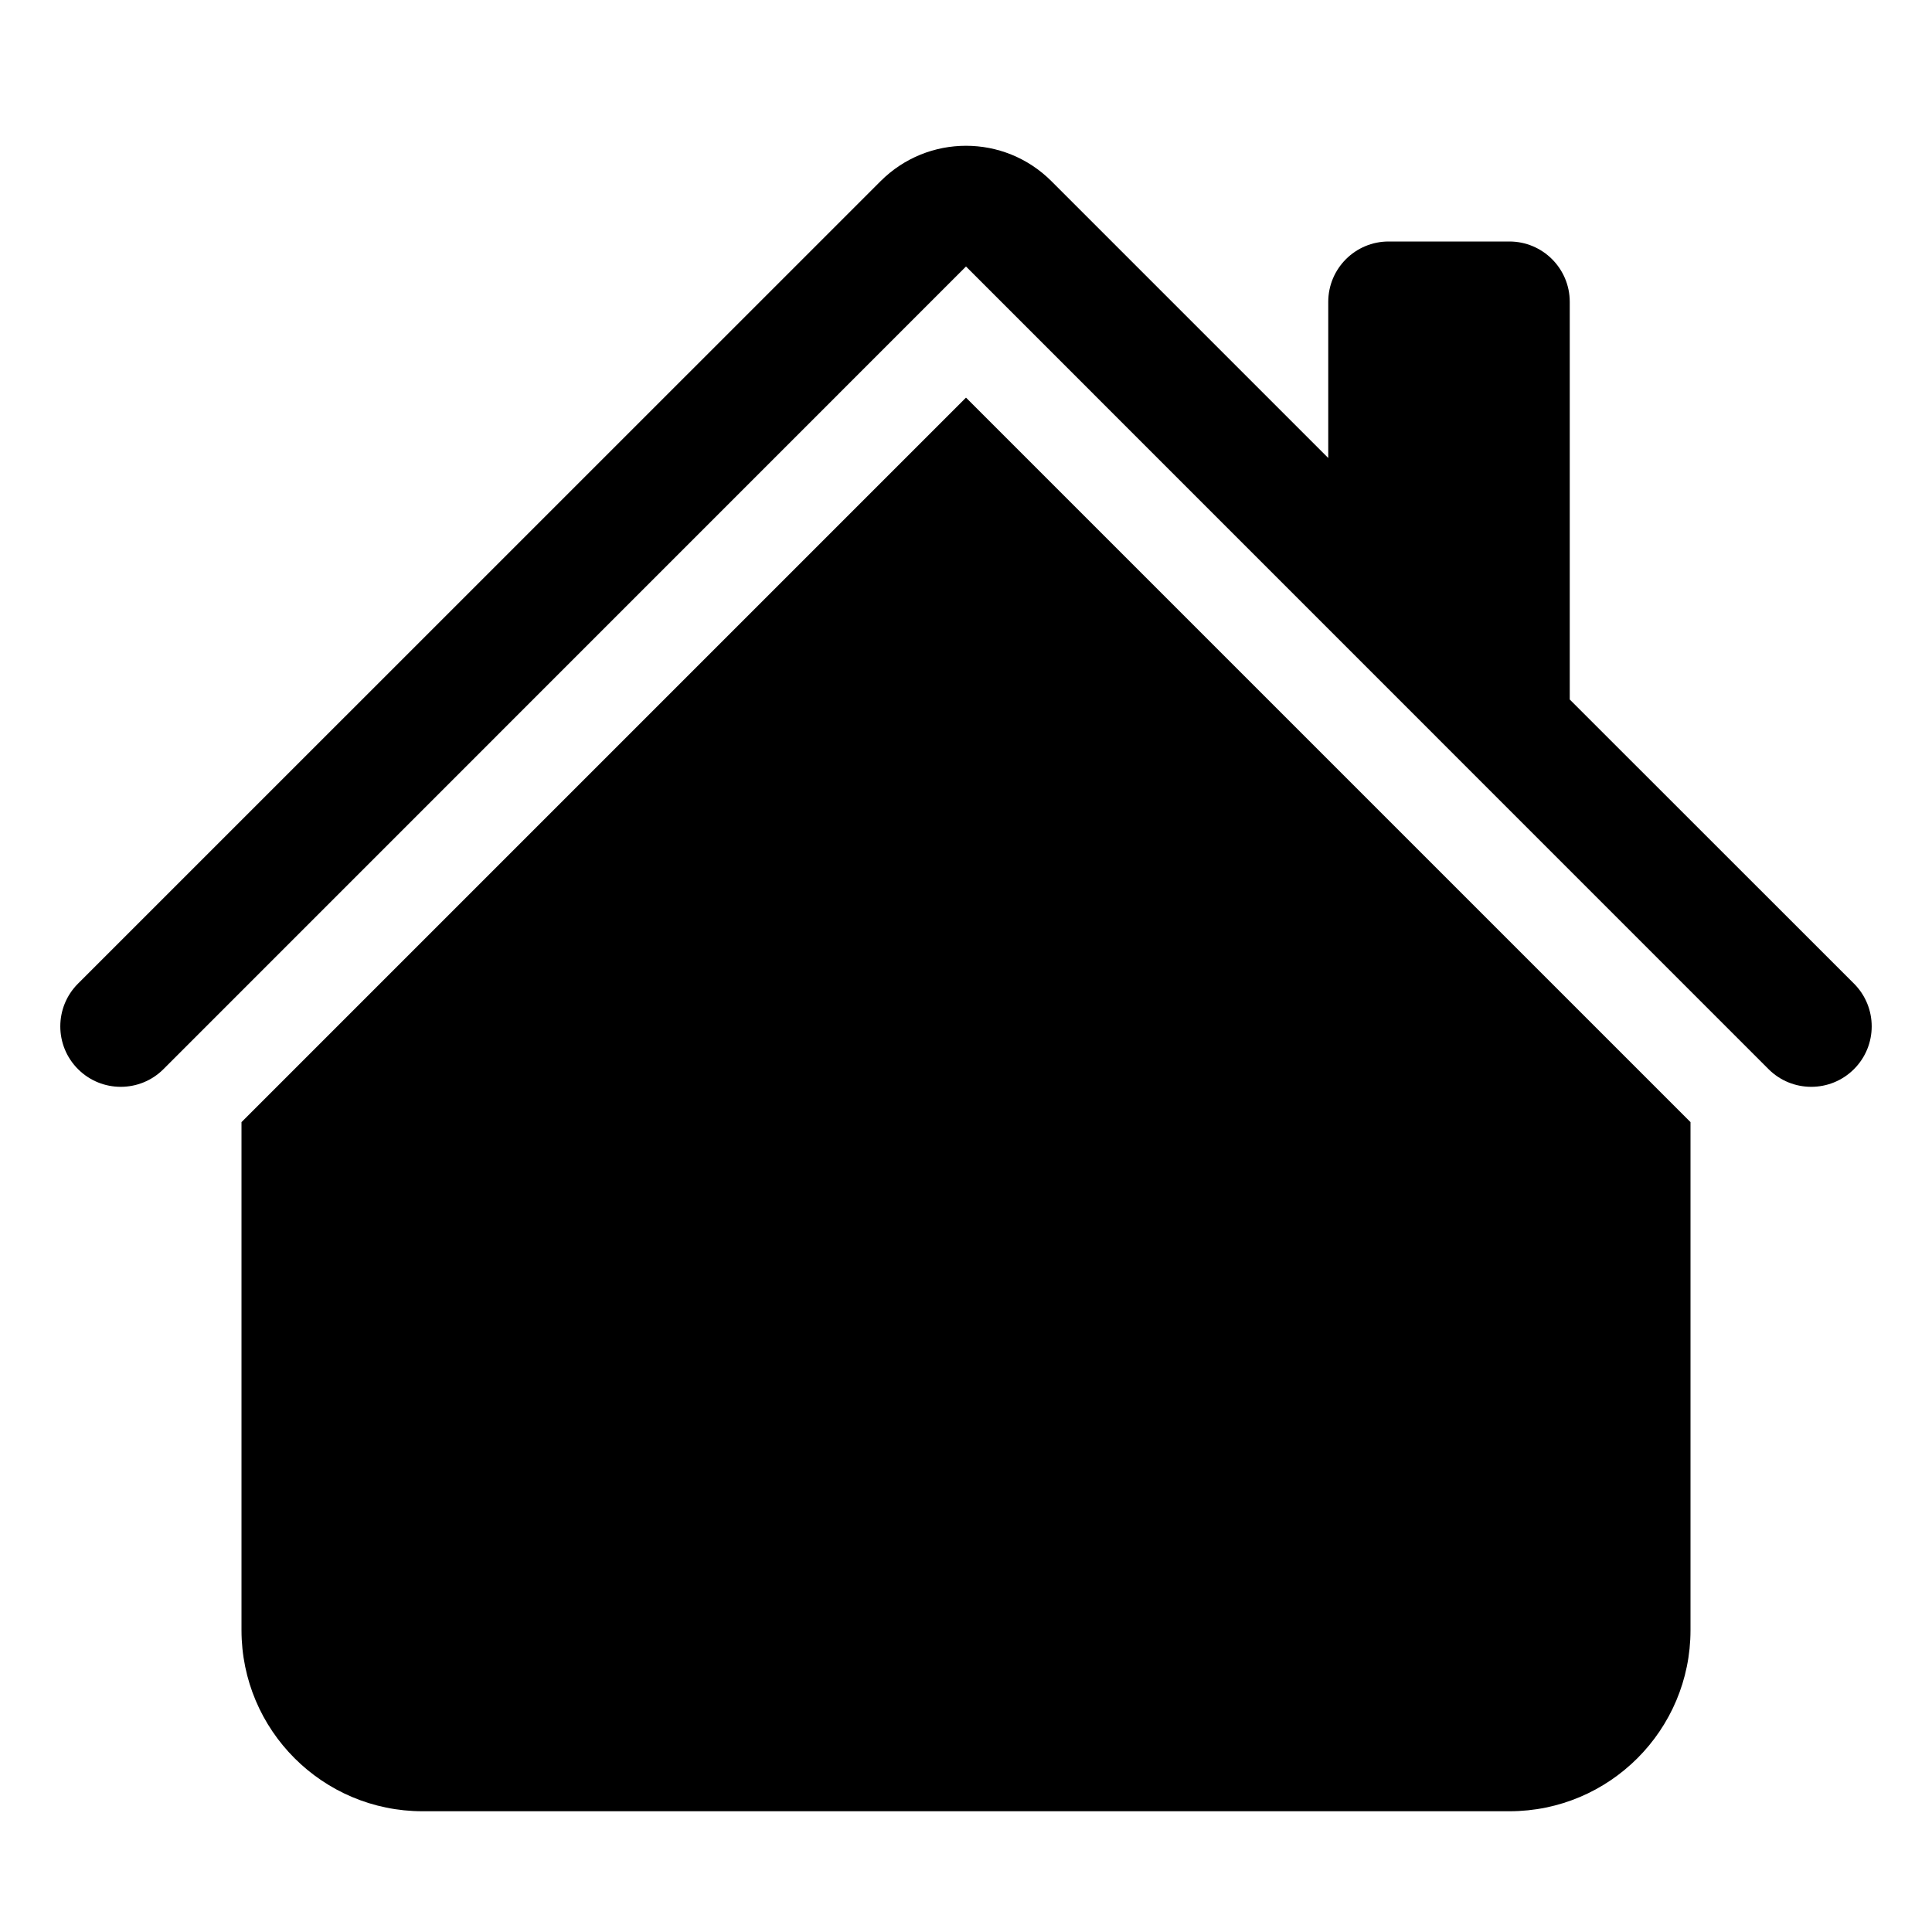
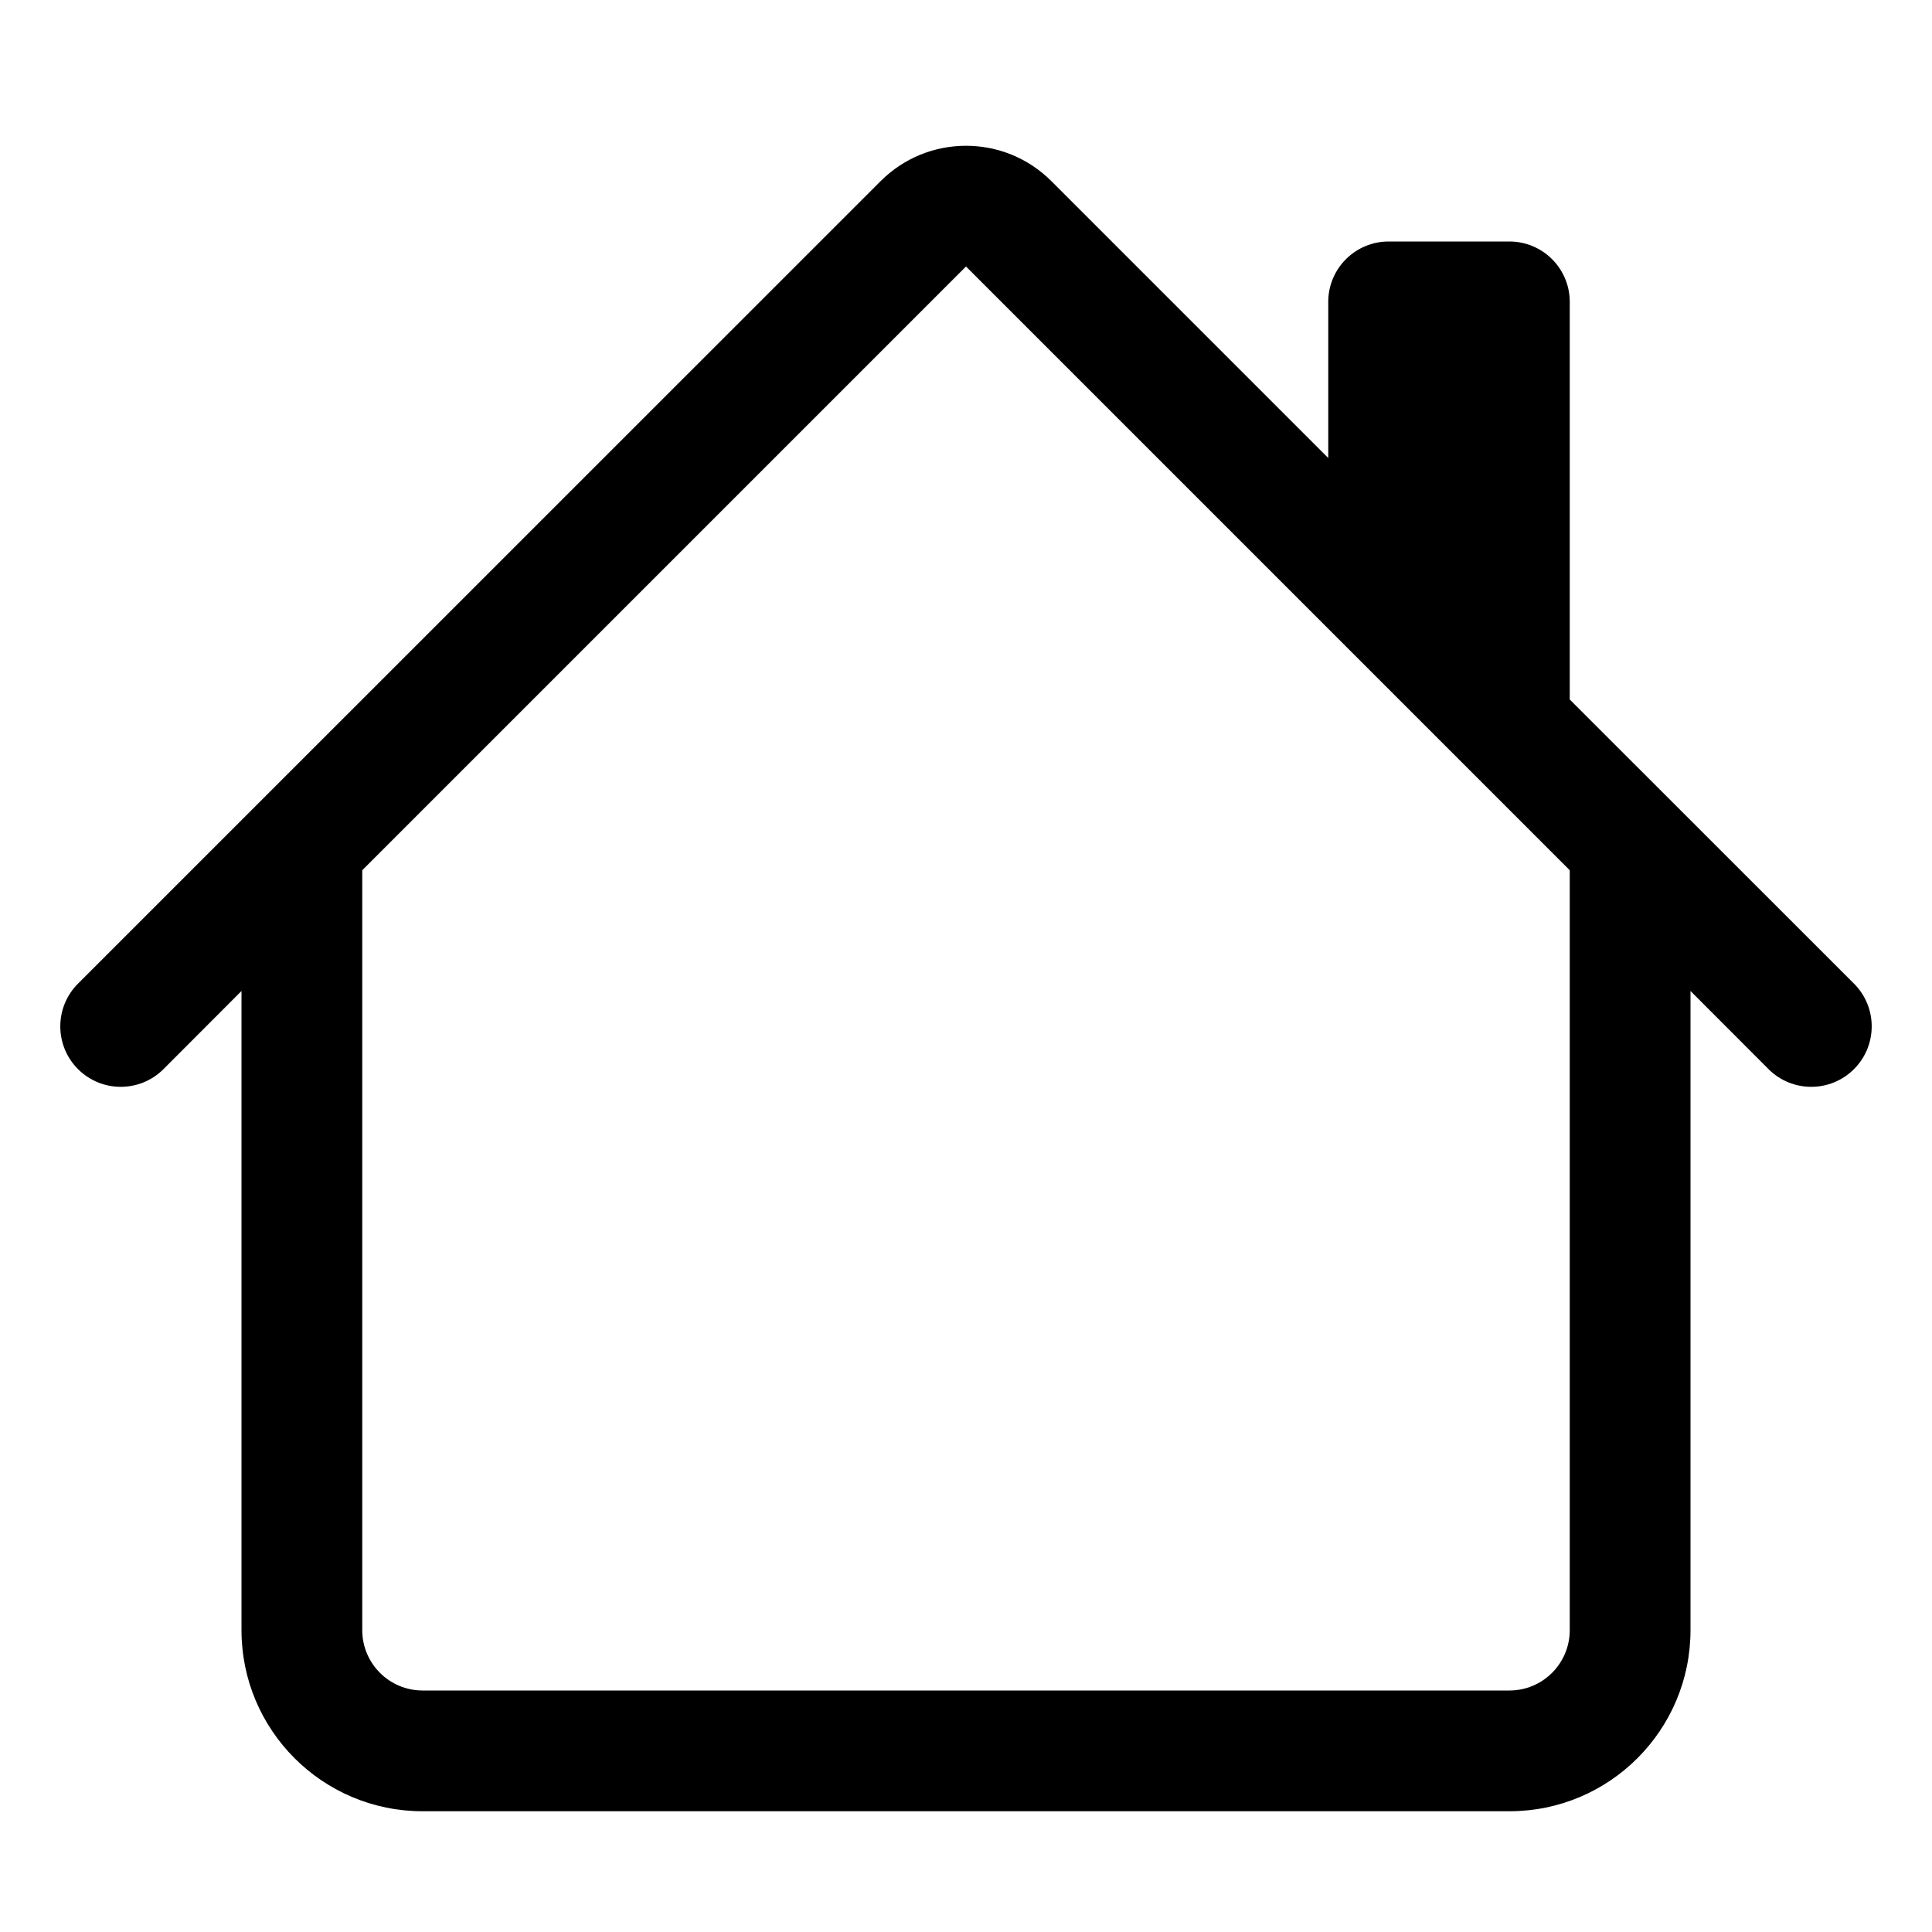
- <svg xmlns="http://www.w3.org/2000/svg" width="16" height="16" fill="currentColor" class="bi bi-house-fill" viewBox="0 0 16 16">
-   <path d="M8.707 1.5a1 1 0 0 0-1.414 0L.646 8.146a.5.5 0 0 0 .708.708L8 2.207l6.646 6.647a.5.5 0 0 0 .708-.708L13 5.793V2.5a.5.5 0 0 0-.5-.5h-1a.5.5 0 0 0-.5.5v1.293L8.707 1.5Z" />
-   <path d="m8 3.293 6 6V13.5a1.5 1.5 0 0 1-1.5 1.5h-9A1.5 1.5 0 0 1 2 13.5V9.293l6-6Z" />
+ <svg xmlns="http://www.w3.org/2000/svg" width="16" height="16" fill="currentColor" class="bi bi-house" viewBox="0 0 16 16">
+   <path d="M8.707 1.5a1 1 0 0 0-1.414 0L.646 8.146a.5.5 0 0 0 .708.708L2 8.207V13.5A1.5 1.5 0 0 0 3.5 15h9a1.5 1.5 0 0 0 1.5-1.5V8.207l.646.647a.5.5 0 0 0 .708-.708L13 5.793V2.5a.5.5 0 0 0-.5-.5h-1a.5.5 0 0 0-.5.5v1.293L8.707 1.5ZM13 7.207V13.5a.5.5 0 0 1-.5.5h-9a.5.5 0 0 1-.5-.5V7.207l5-5 5 5Z" />
</svg>
